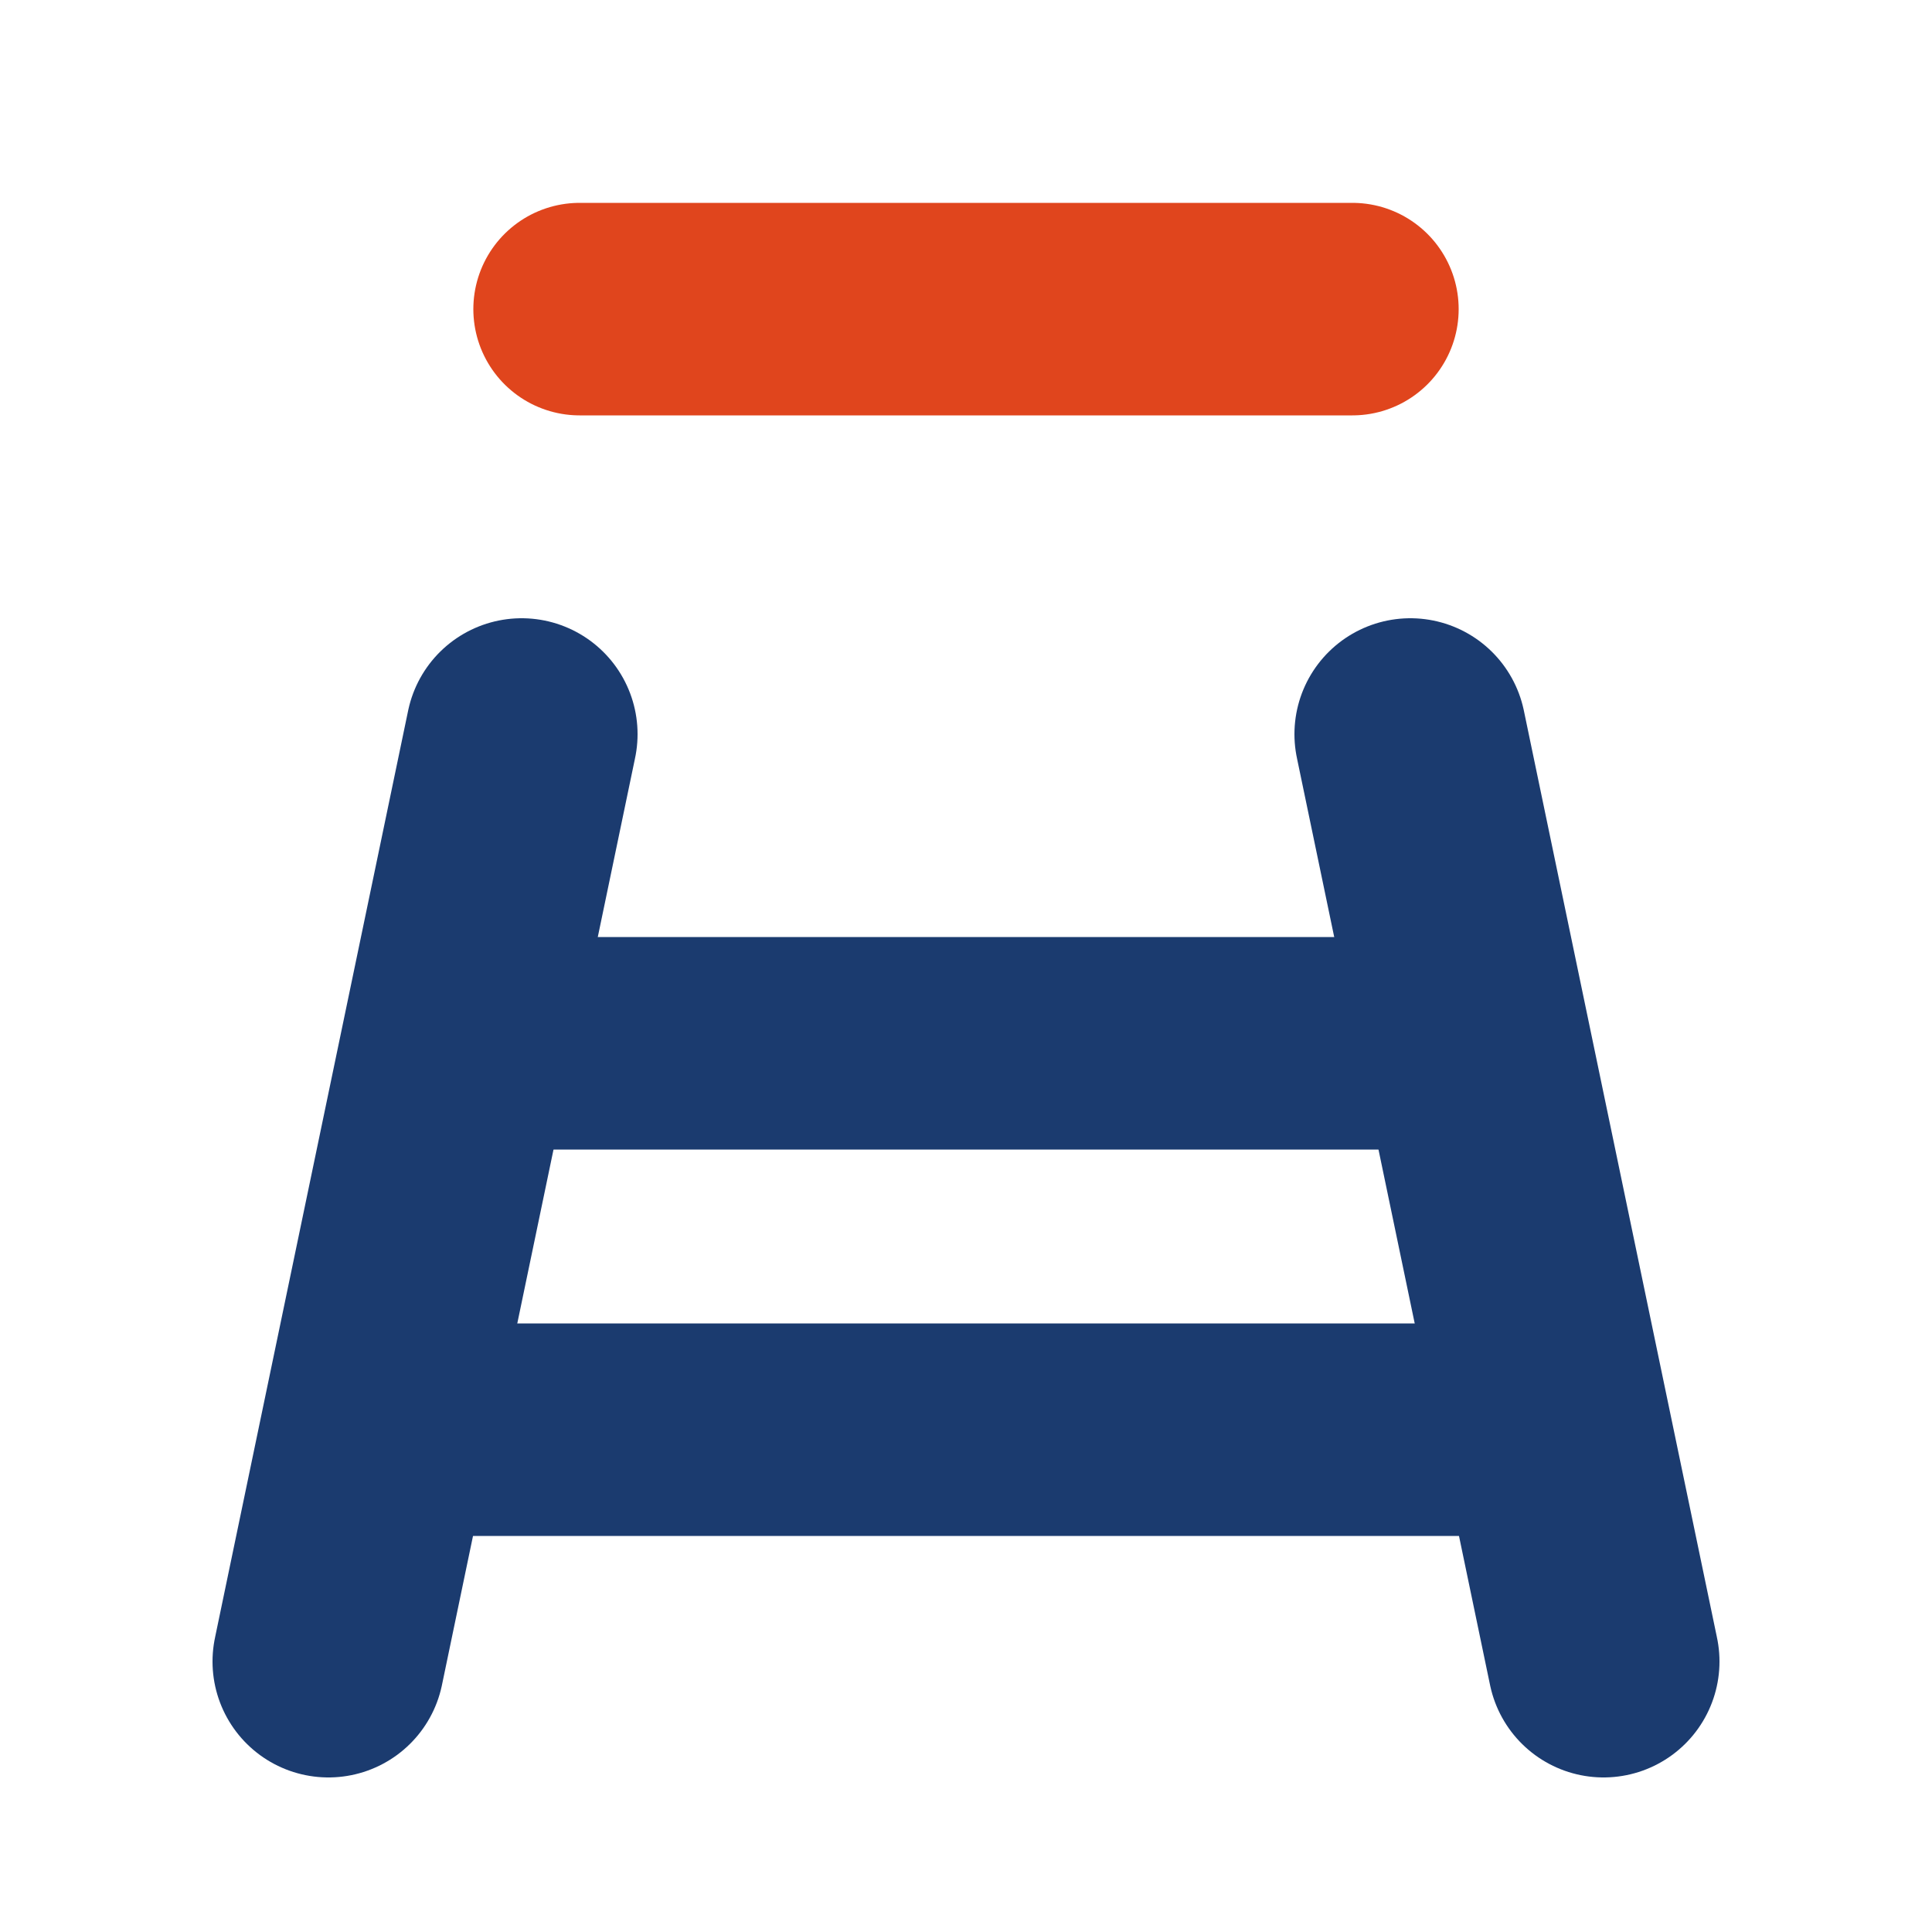
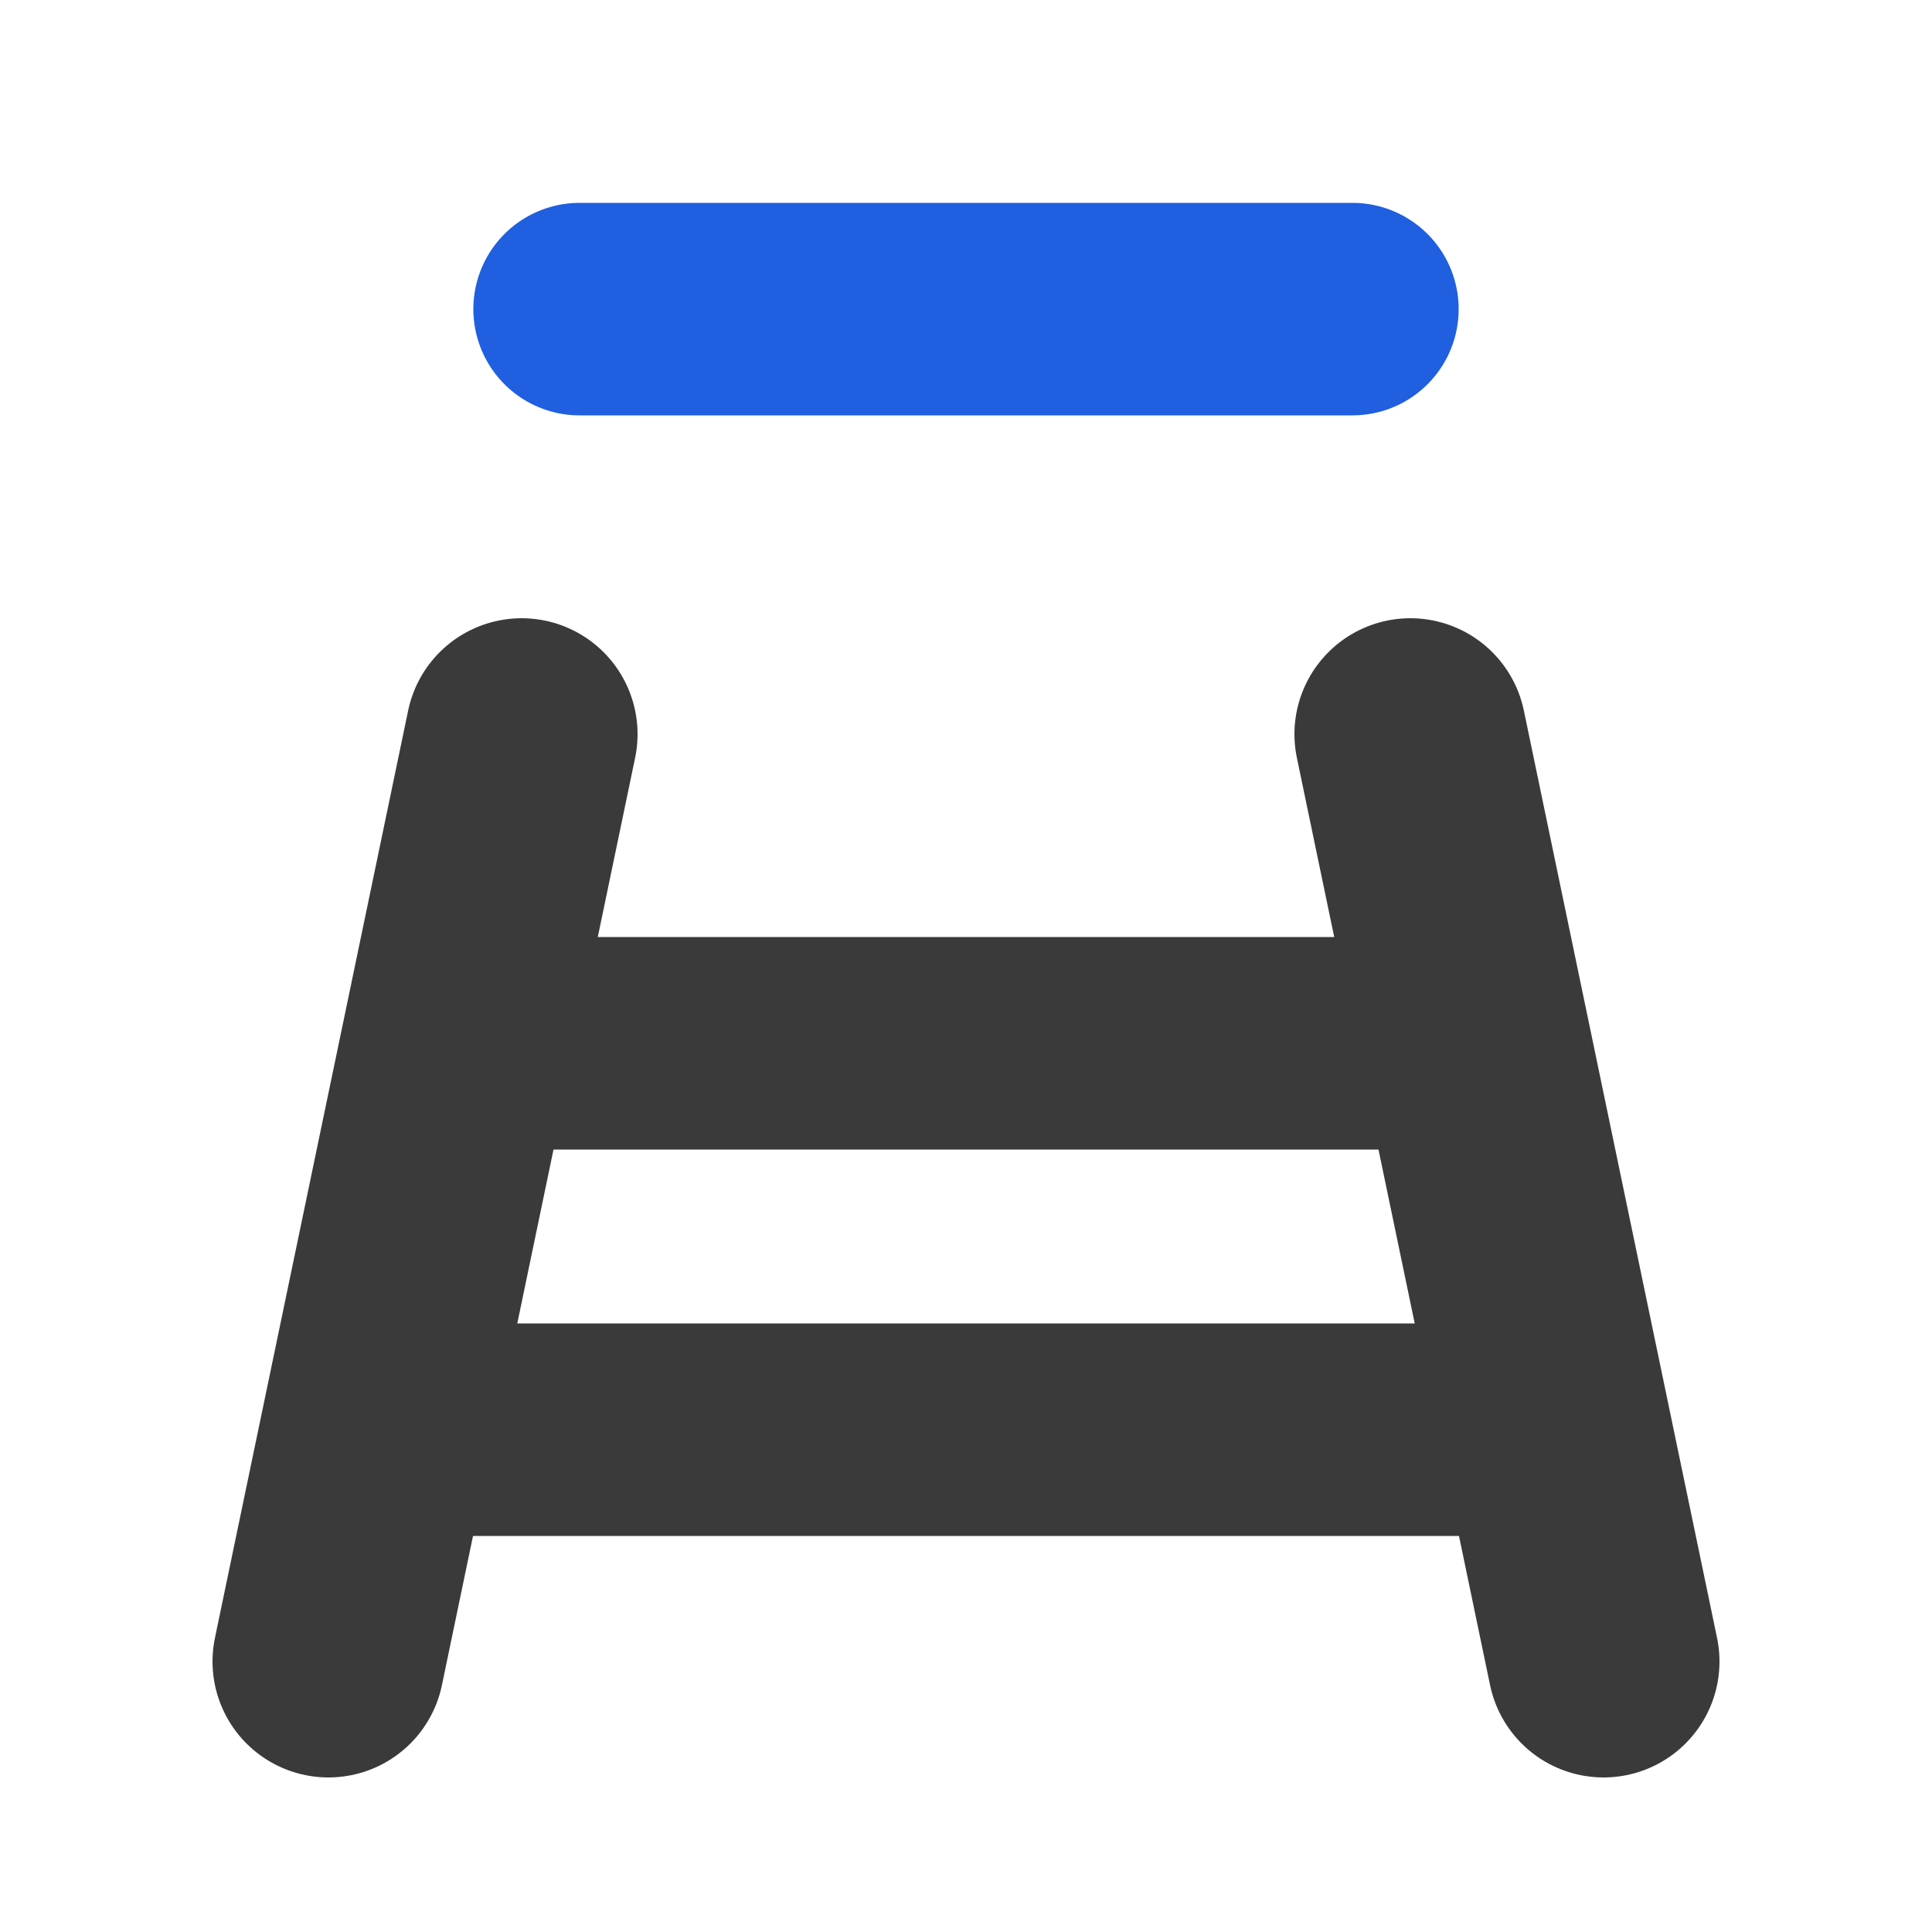
<svg xmlns="http://www.w3.org/2000/svg" viewBox="0 0 100 100" role="img" aria-label="Hashigo">
-   <g fill="none" stroke="#1B3B6F" stroke-linecap="round">
+   <g fill="none" stroke="#3A3A3A" stroke-linecap="round">
    <path d="M17 86L27 38" stroke-width="12" />
    <path d="M83 86L73 38" stroke-width="12" />
    <path d="M19.5 74H80.5" stroke-width="11" />
    <path d="M23.67 54H76.33" stroke-width="11" />
  </g>
-   <path d="M30 16H70" fill="none" stroke="#E0451D" stroke-width="11" stroke-linecap="round" />
+   <path d="M30 16H70" fill="none" stroke="#1F5FE0" stroke-width="11" stroke-linecap="round" />
</svg>
